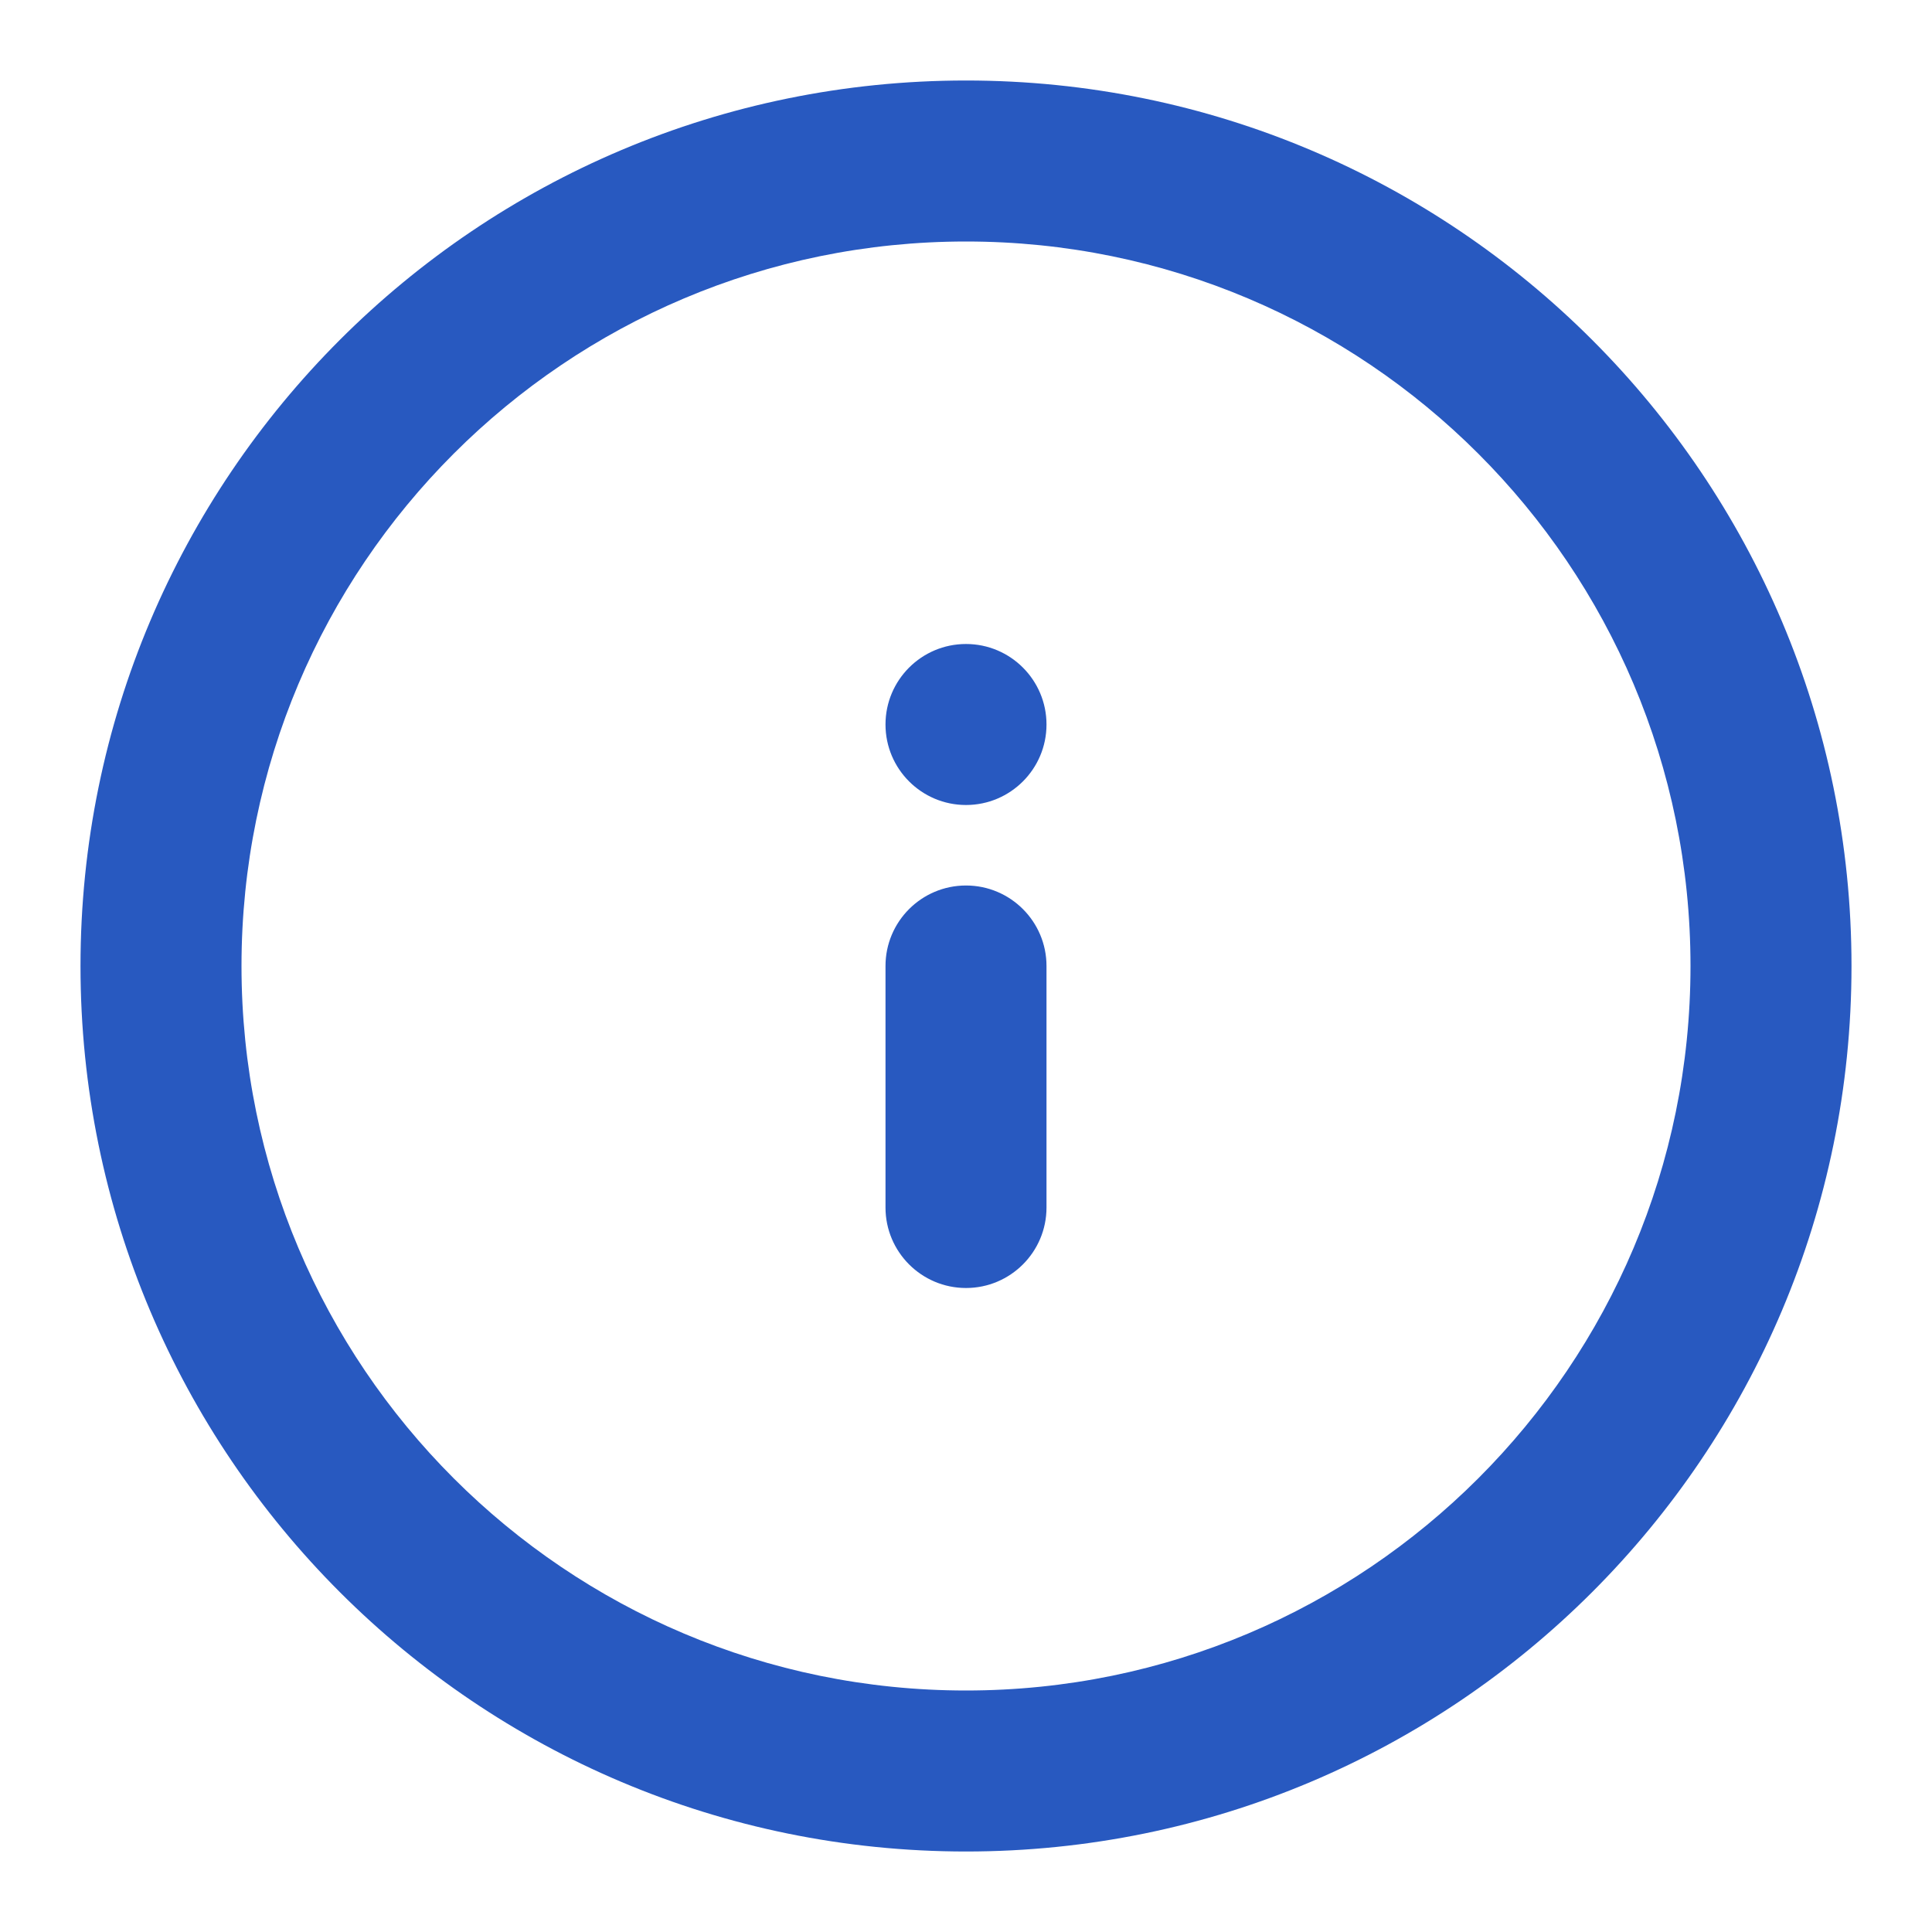
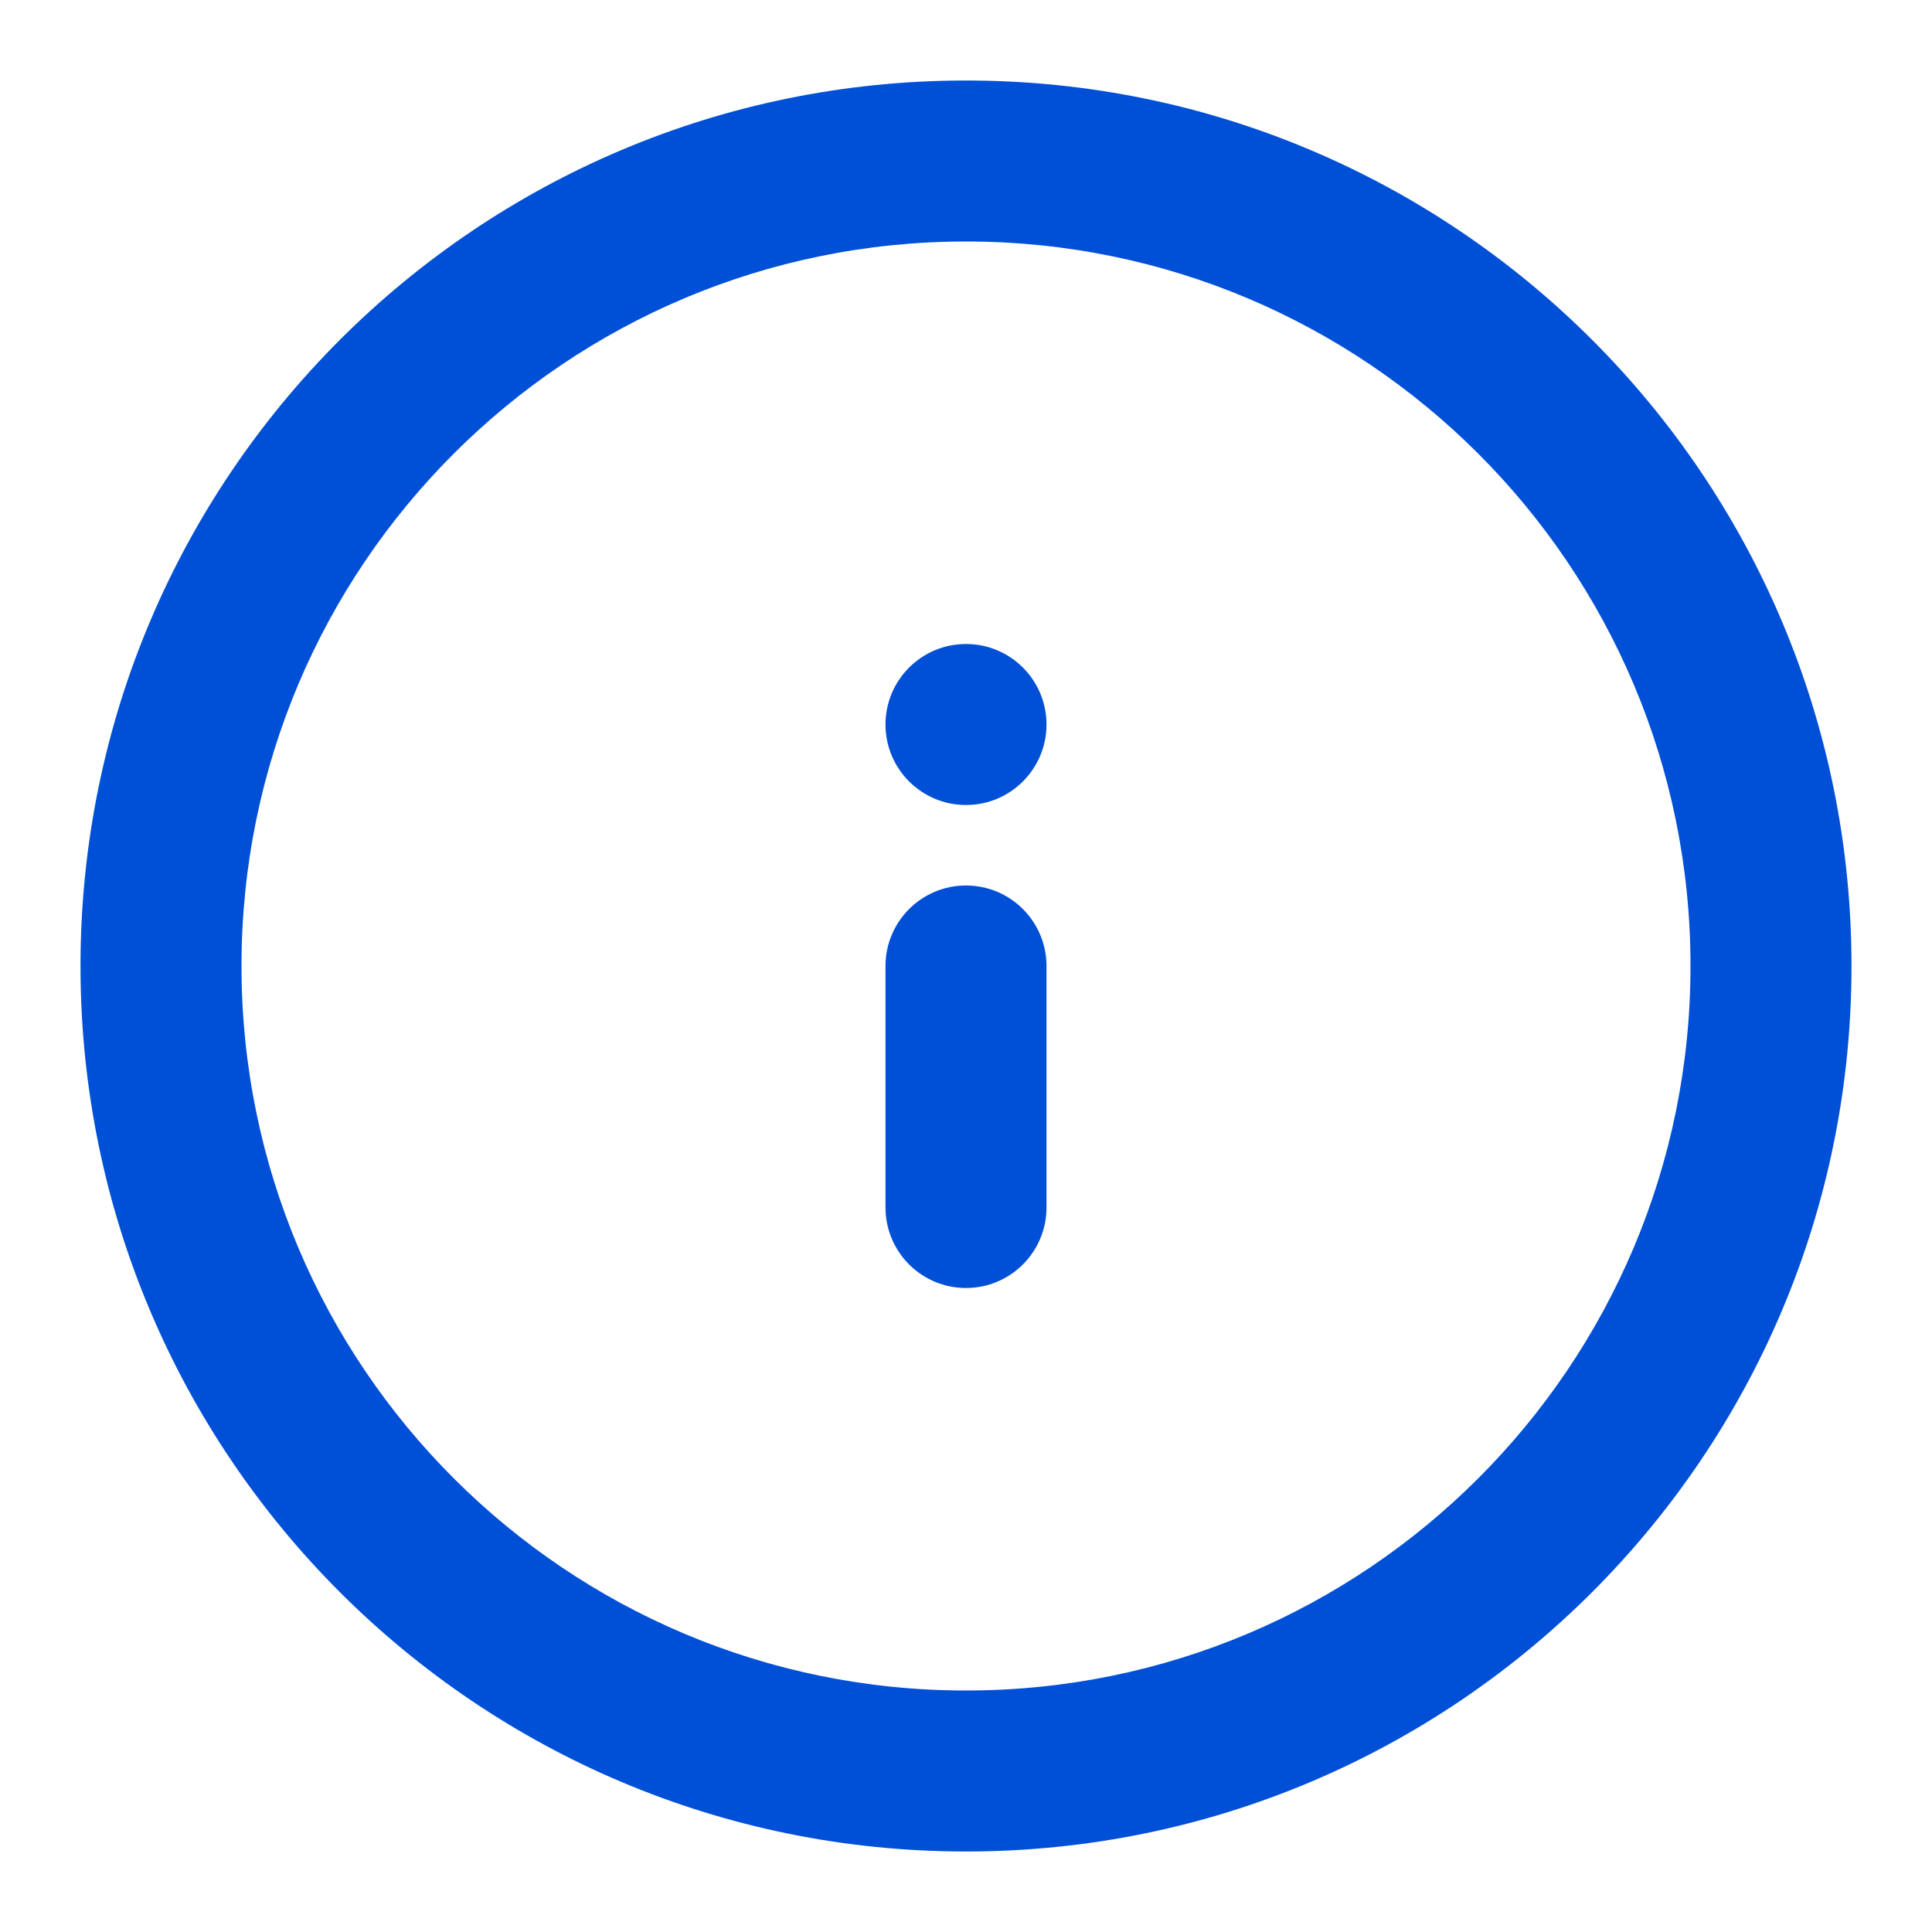
- <svg xmlns="http://www.w3.org/2000/svg" width="24px" height="24px" viewBox="0 0 24 24" version="1.1">
-   <g id="Icons/System/info" stroke="none" stroke-width="1" fill="none" fill-rule="evenodd">
-     <path d="M13,15 C13,15.552 12.552,16 12,16 C11.448,16 11,15.552 11,15 L11,12 C11,11.448 11.448,11 12,11 C12.552,11 13,11.448 13,12 L13,15 Z M12,3 C7.029,3 3,7.029 3,12 C3,16.971 7.029,21 12,21 C16.971,21 21,16.971 21,12 C21,7.029 16.971,3 12,3 Z M12,1 C18.075,1 23,5.925 23,12 C23,18.075 18.075,23 12,23 C5.925,23 1,18.075 1,12 C1,5.925 5.925,1 12,1 Z M12,8 C12.552,8 13,8.448 13,9 C13,9.552 12.552,10 12,10 C11.448,10 11,9.552 11,9 C11,8.448 11.448,8 12,8 Z" id="Color" fill="#2859C0" />
-   </g>
+ <svg xmlns="http://www.w3.org/2000/svg" width="24" height="24" viewBox="0 0 24 24">
+   <path fill="#0050D7" fill-rule="evenodd" d="M12 1c6.075 0 11 4.925 11 11s-4.925 11-11 11S1 18.075 1 12 5.925 1 12 1zm0 2a9 9 0 1 0 0 18 9 9 0 0 0 0-18zm0 8a1 1 0 0 1 1 1v3a1 1 0 0 1-2 0v-3a1 1 0 0 1 1-1zm0-3a1 1 0 1 1 0 2 1 1 0 0 1 0-2z" />
</svg>
